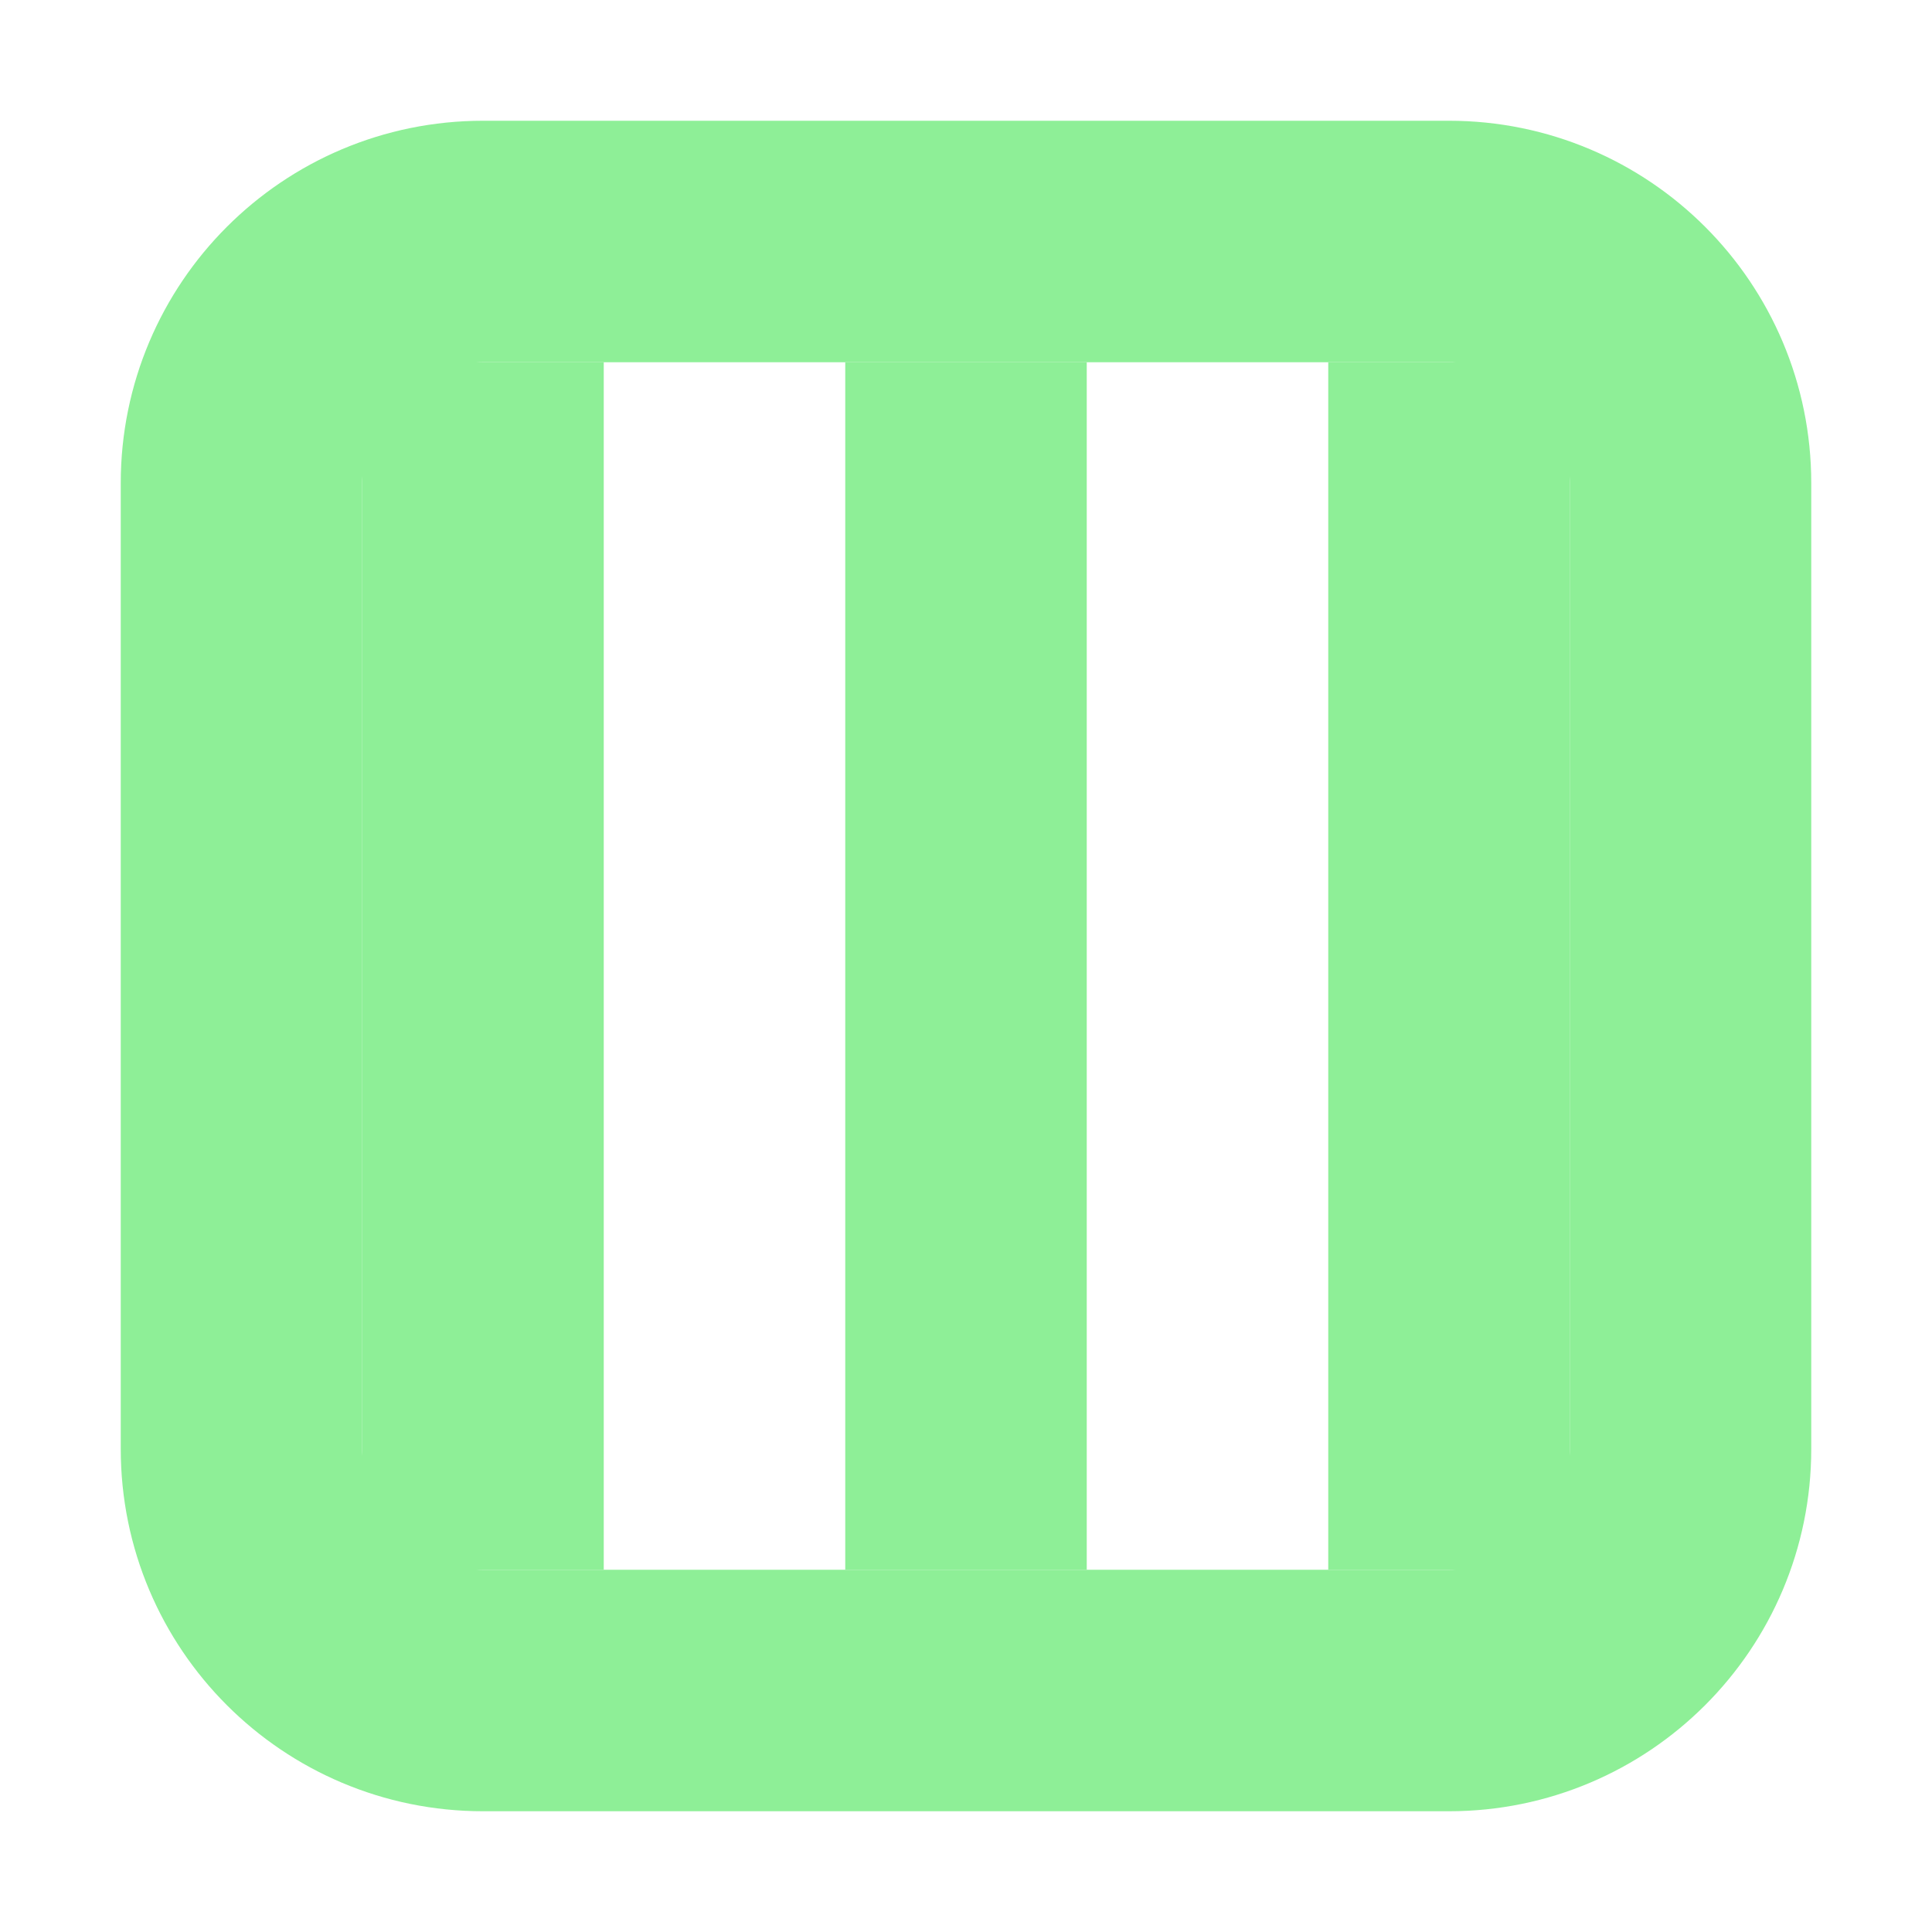
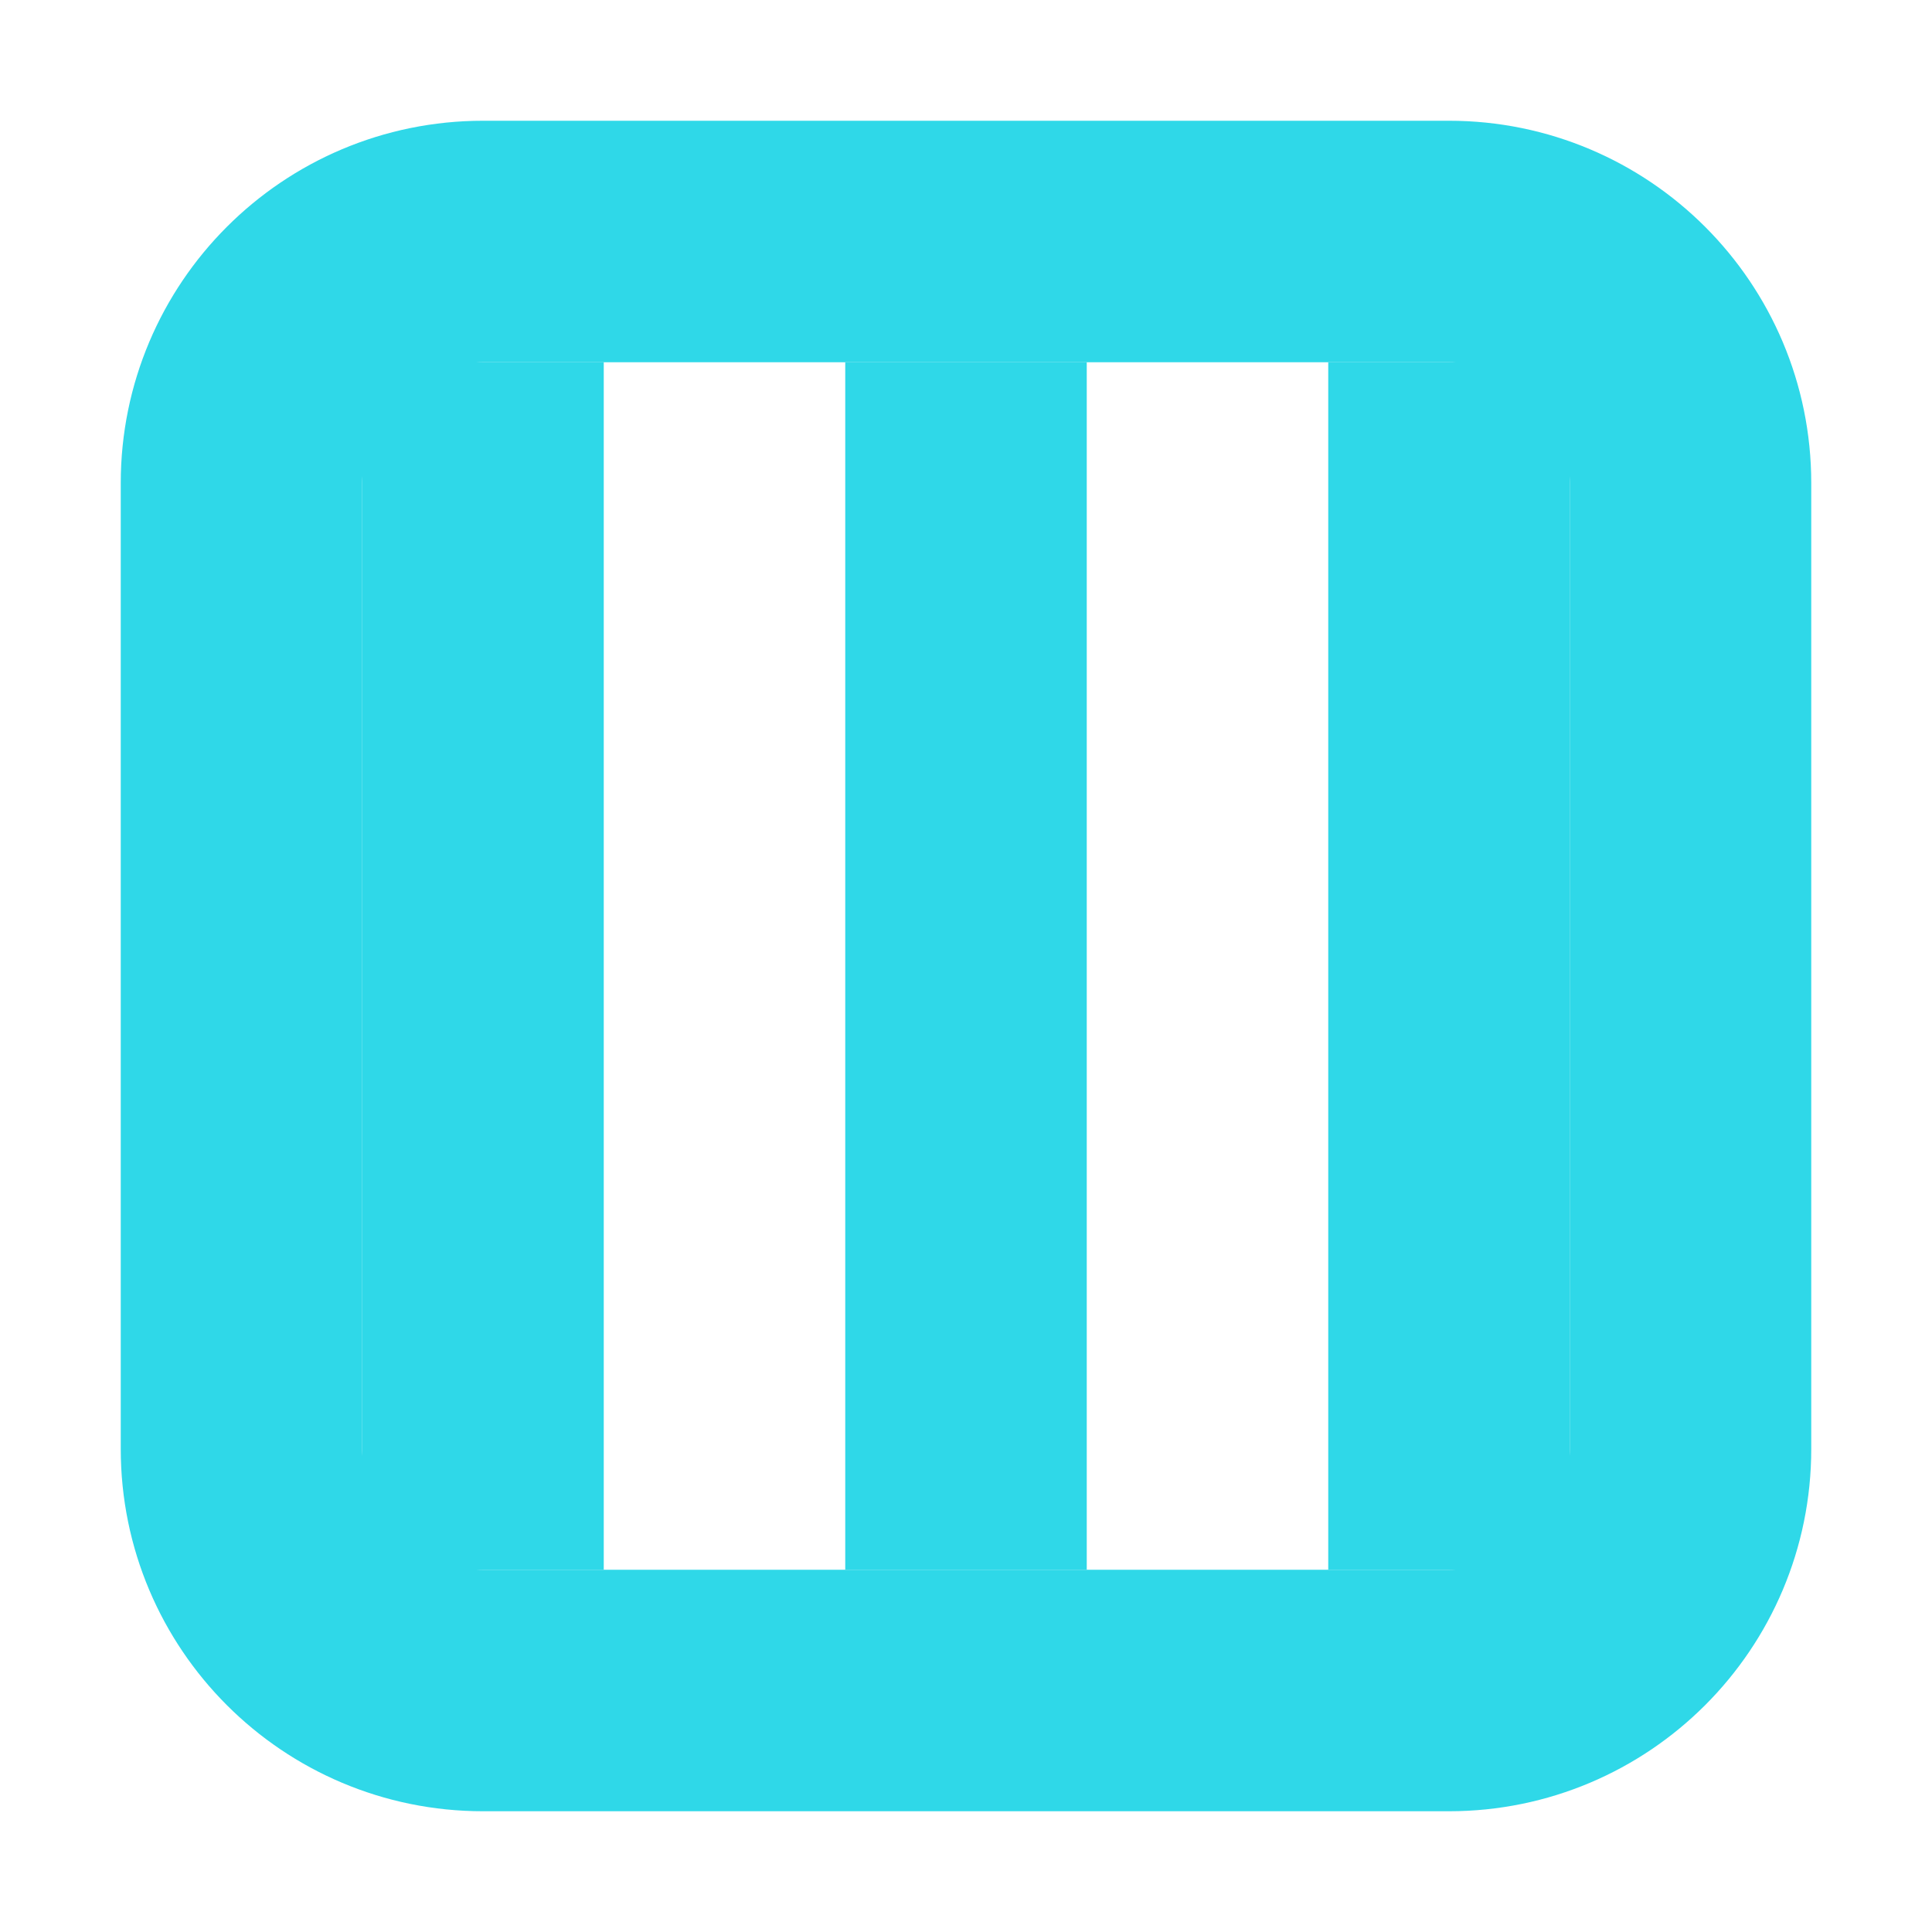
<svg xmlns="http://www.w3.org/2000/svg" width="16" height="16">
-   <rect x="2" y="2" width="12" height="12" rx="2" fill="none" stroke="#8eef97" stroke-width="2" />
-   <rect x="3" y="3" width="2" height="10" fill="#8eef97" />
-   <rect x="7" y="3" width="2" height="10" fill="#8eef97" />
-   <rect x="11" y="3" width="2" height="10" fill="#8eef97" />
+   <rect x="2" y="2" width="12" height="12" rx="2" fill="none" stroke="#2fd8e8" stroke-width="2" />
+   <rect x="3" y="3" width="2" height="10" fill="#2fd8e8" />
+   <rect x="7" y="3" width="2" height="10" fill="#2fd8e8" />
+   <rect x="11" y="3" width="2" height="10" fill="#2fd8e8" />
</svg>
